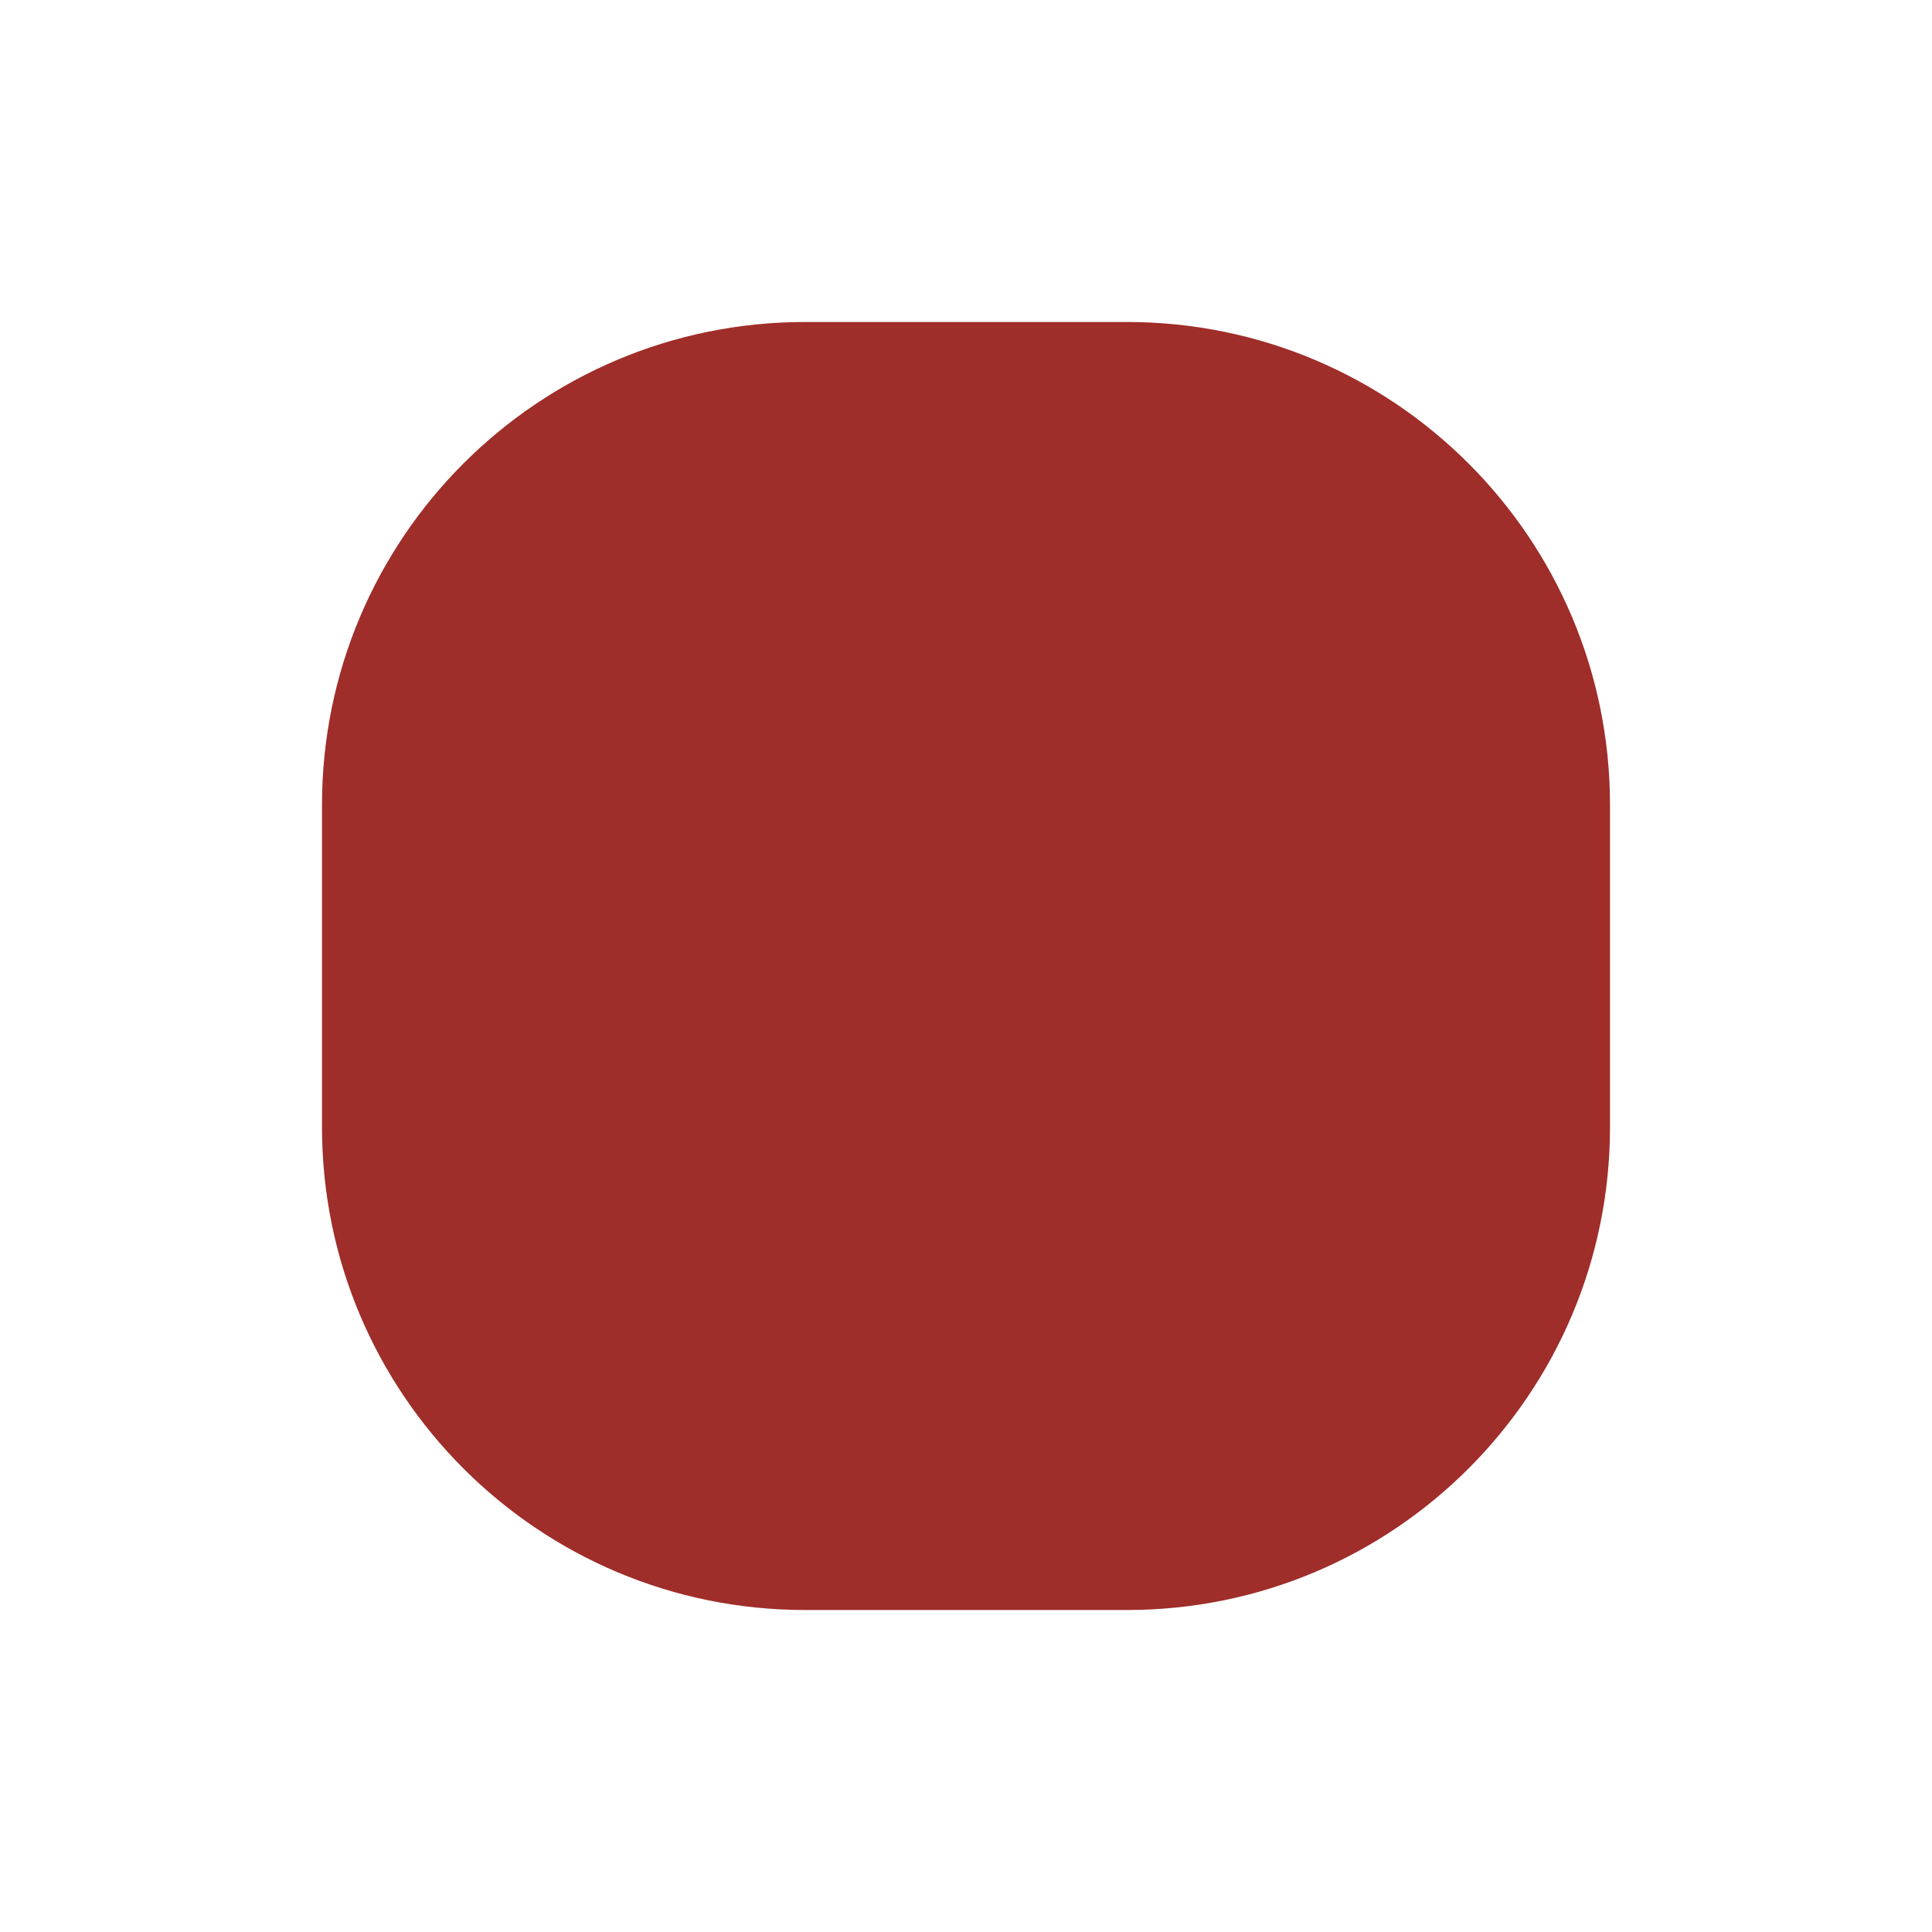
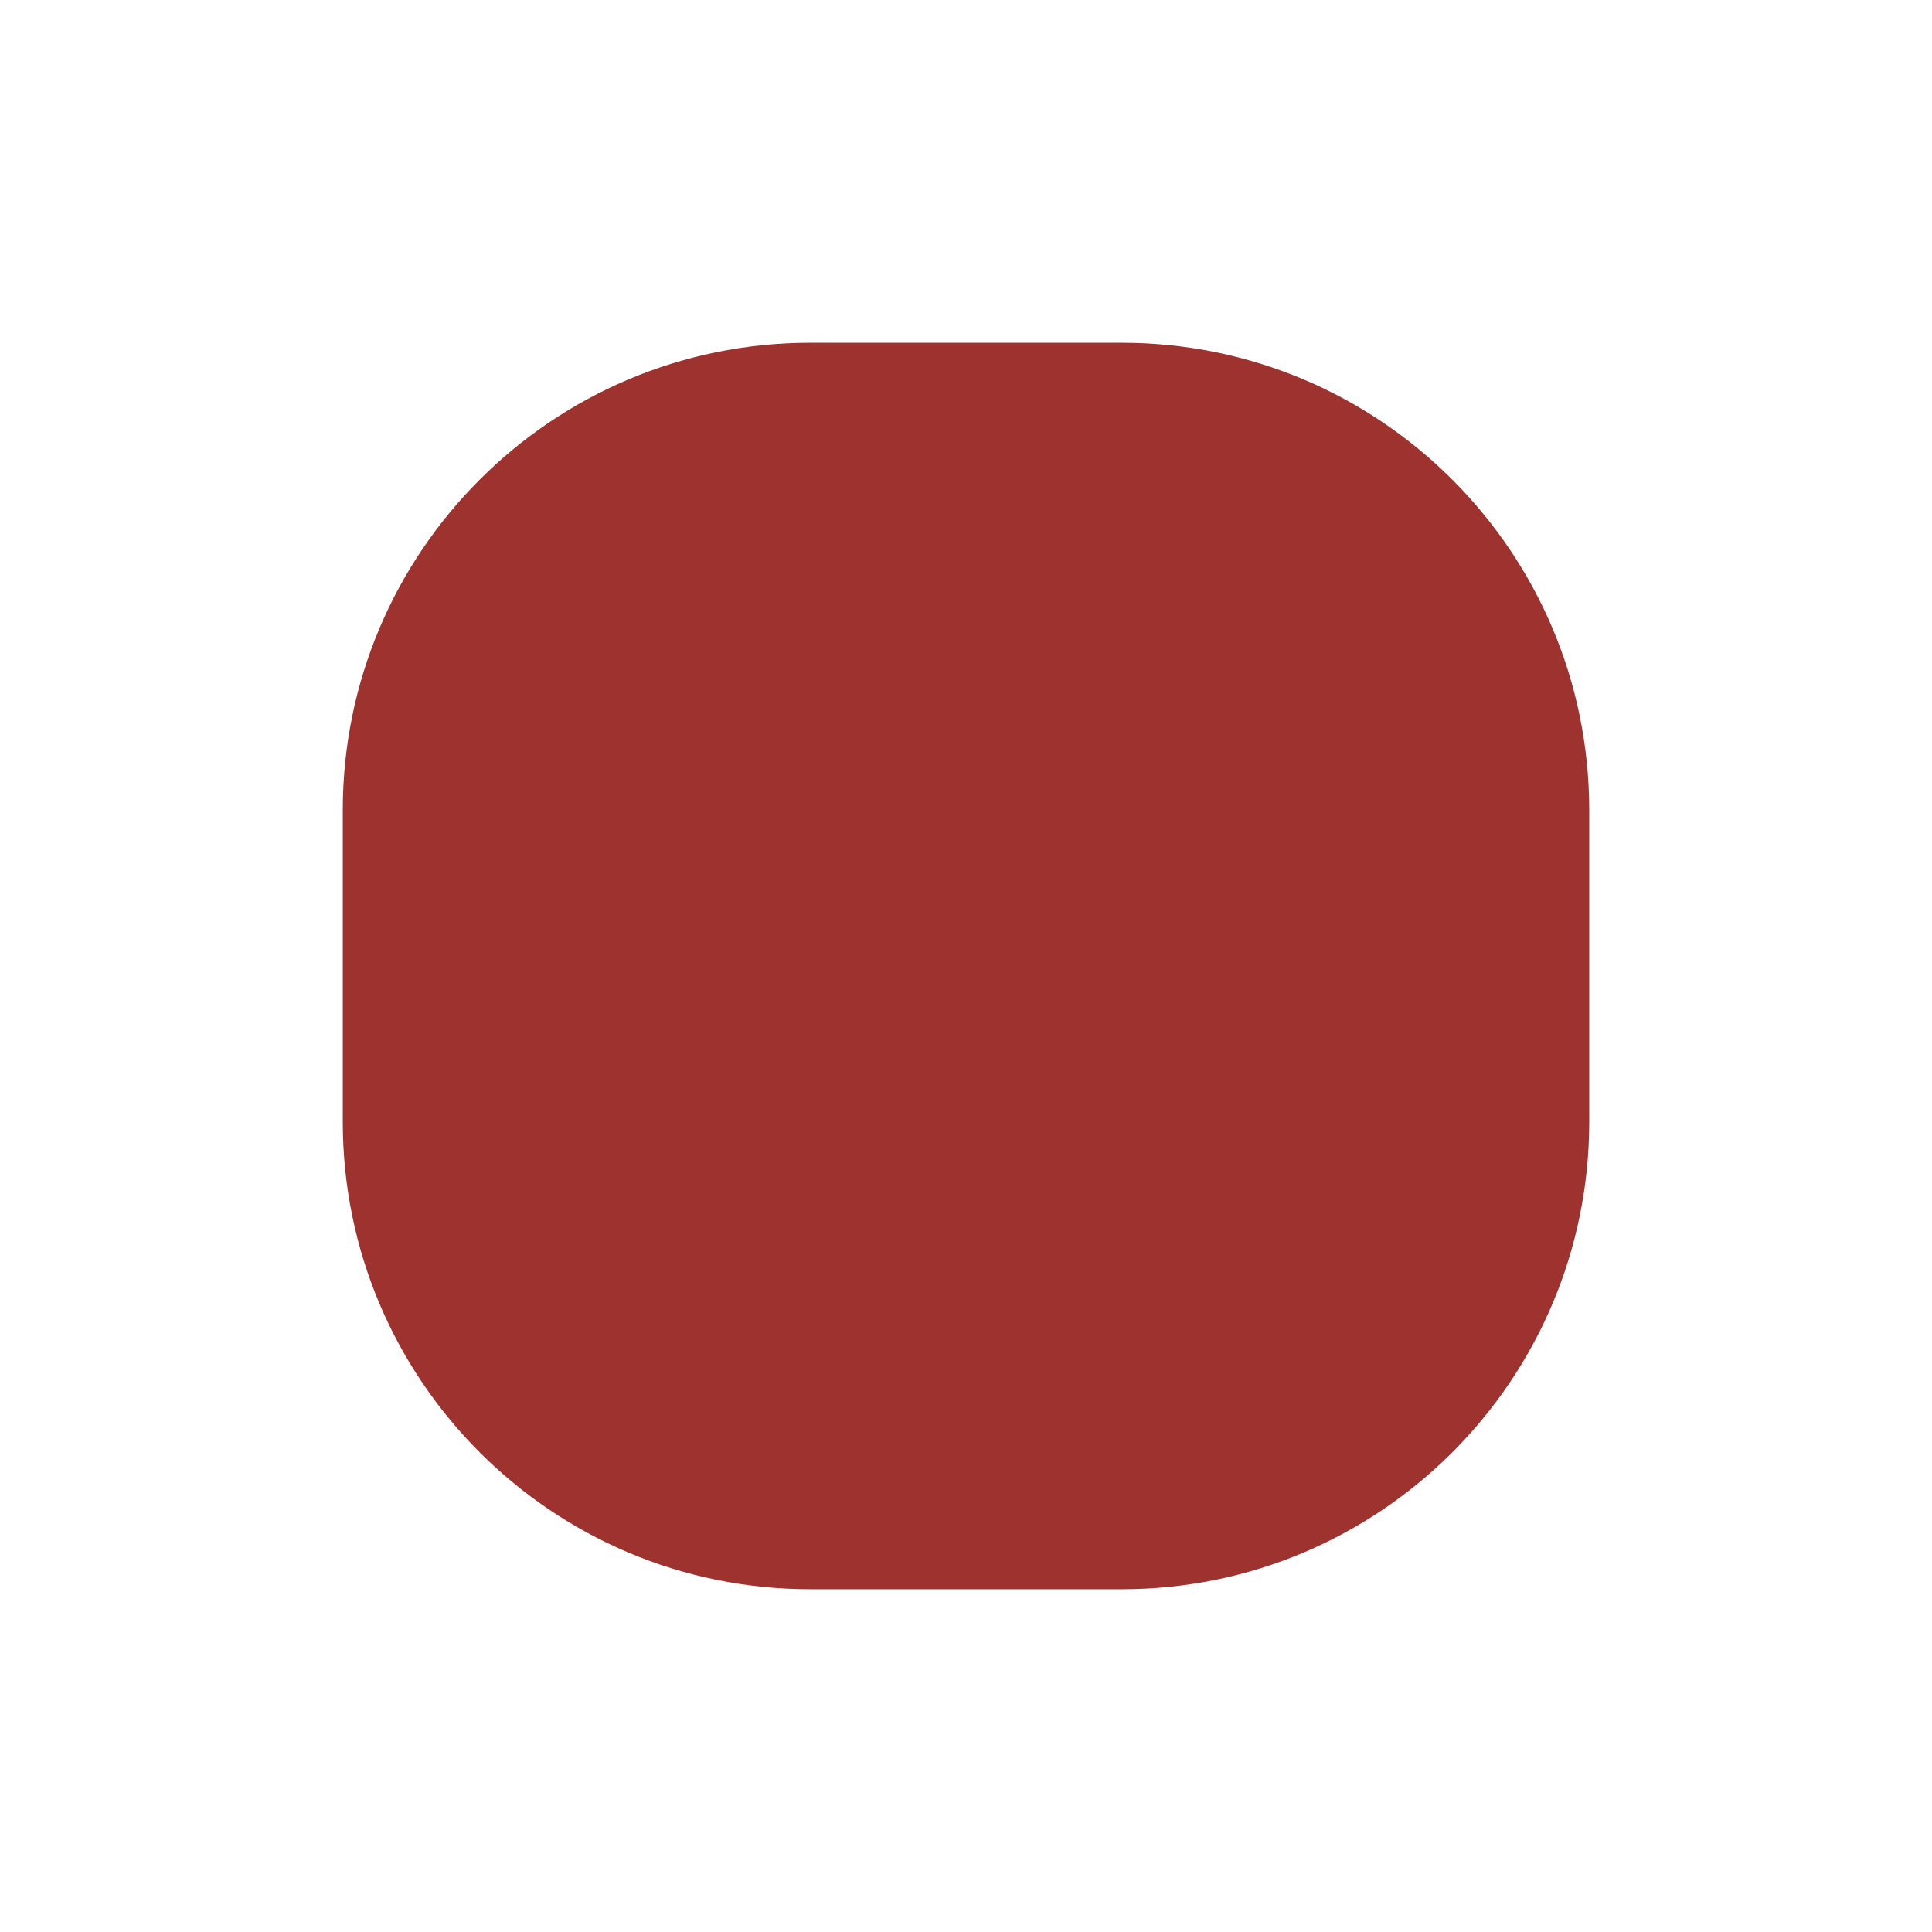
- <svg xmlns="http://www.w3.org/2000/svg" width="30" height="30" version="1.1" id="svg6" viewBox="0 0 60 60">
+ <svg xmlns="http://www.w3.org/2000/svg" width="31" height="31" version="1.1" id="svg6" viewBox="0 0 31 31">
  <defs id="defs10">
    </defs>
-   <path id="svg_1" width="40" height="40" x="10" y="10" fill="#015ad7" stroke="#000000" stroke-width="0" rx="0" d="m 25,10 h 10 a 15,15 45 0 1 15,15 v 10 a 15,15 135 0 1 -15,15 h -10 a 15,15 45 0 1 -15,-15 v -10 a 15,15 135 0 1 15,-15 z" style="fill:#9f2d29;fill-opacity:1" />
+   <path id="svg_1" width="40" height="40" x="10" y="10" fill="#015ad7" stroke="#000000" stroke-width="0" rx="0" d="m 25,10 h 10 a 15,15 45 0 1 15,15 v 10 a 15,15 135 0 1 -15,15 h -10 a 15,15 45 0 1 -15,-15 v -10 a 15,15 135 0 1 15,-15 z" style="fill:#9E322E;fill-opacity:1" transform="matrix(0.5,0,0,0.5,0.4999995,0.4999995)" />
</svg>
